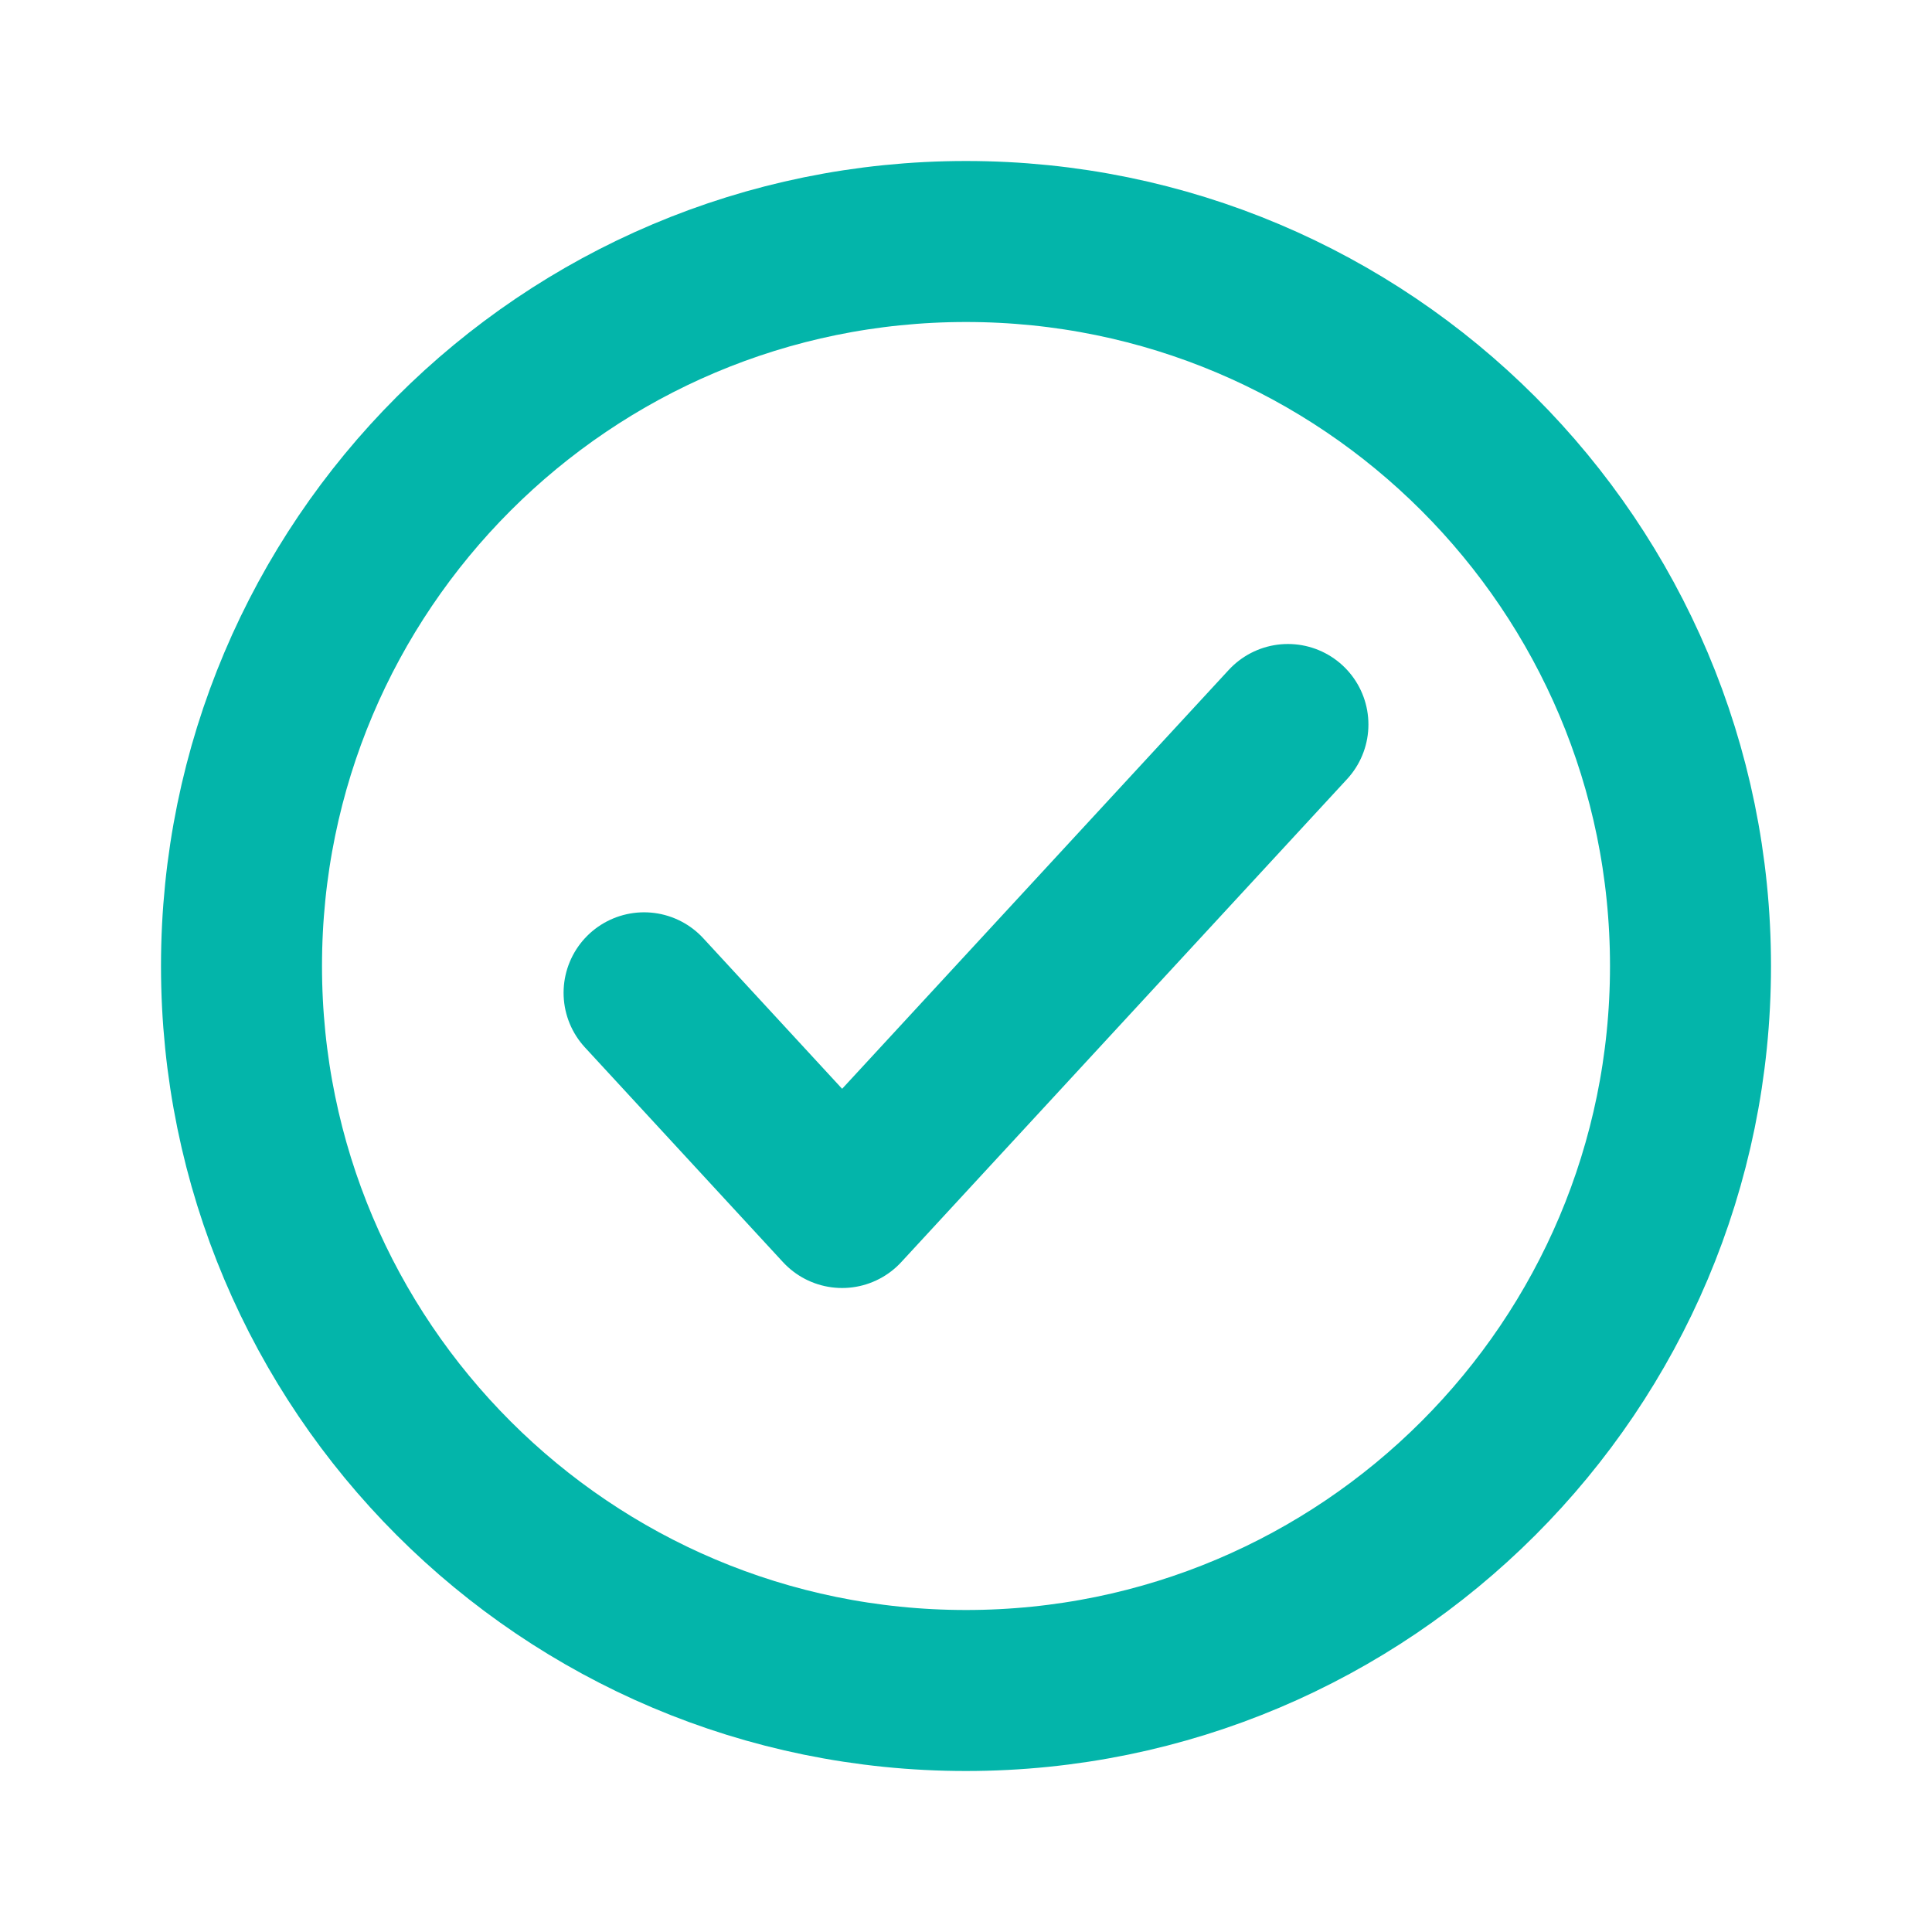
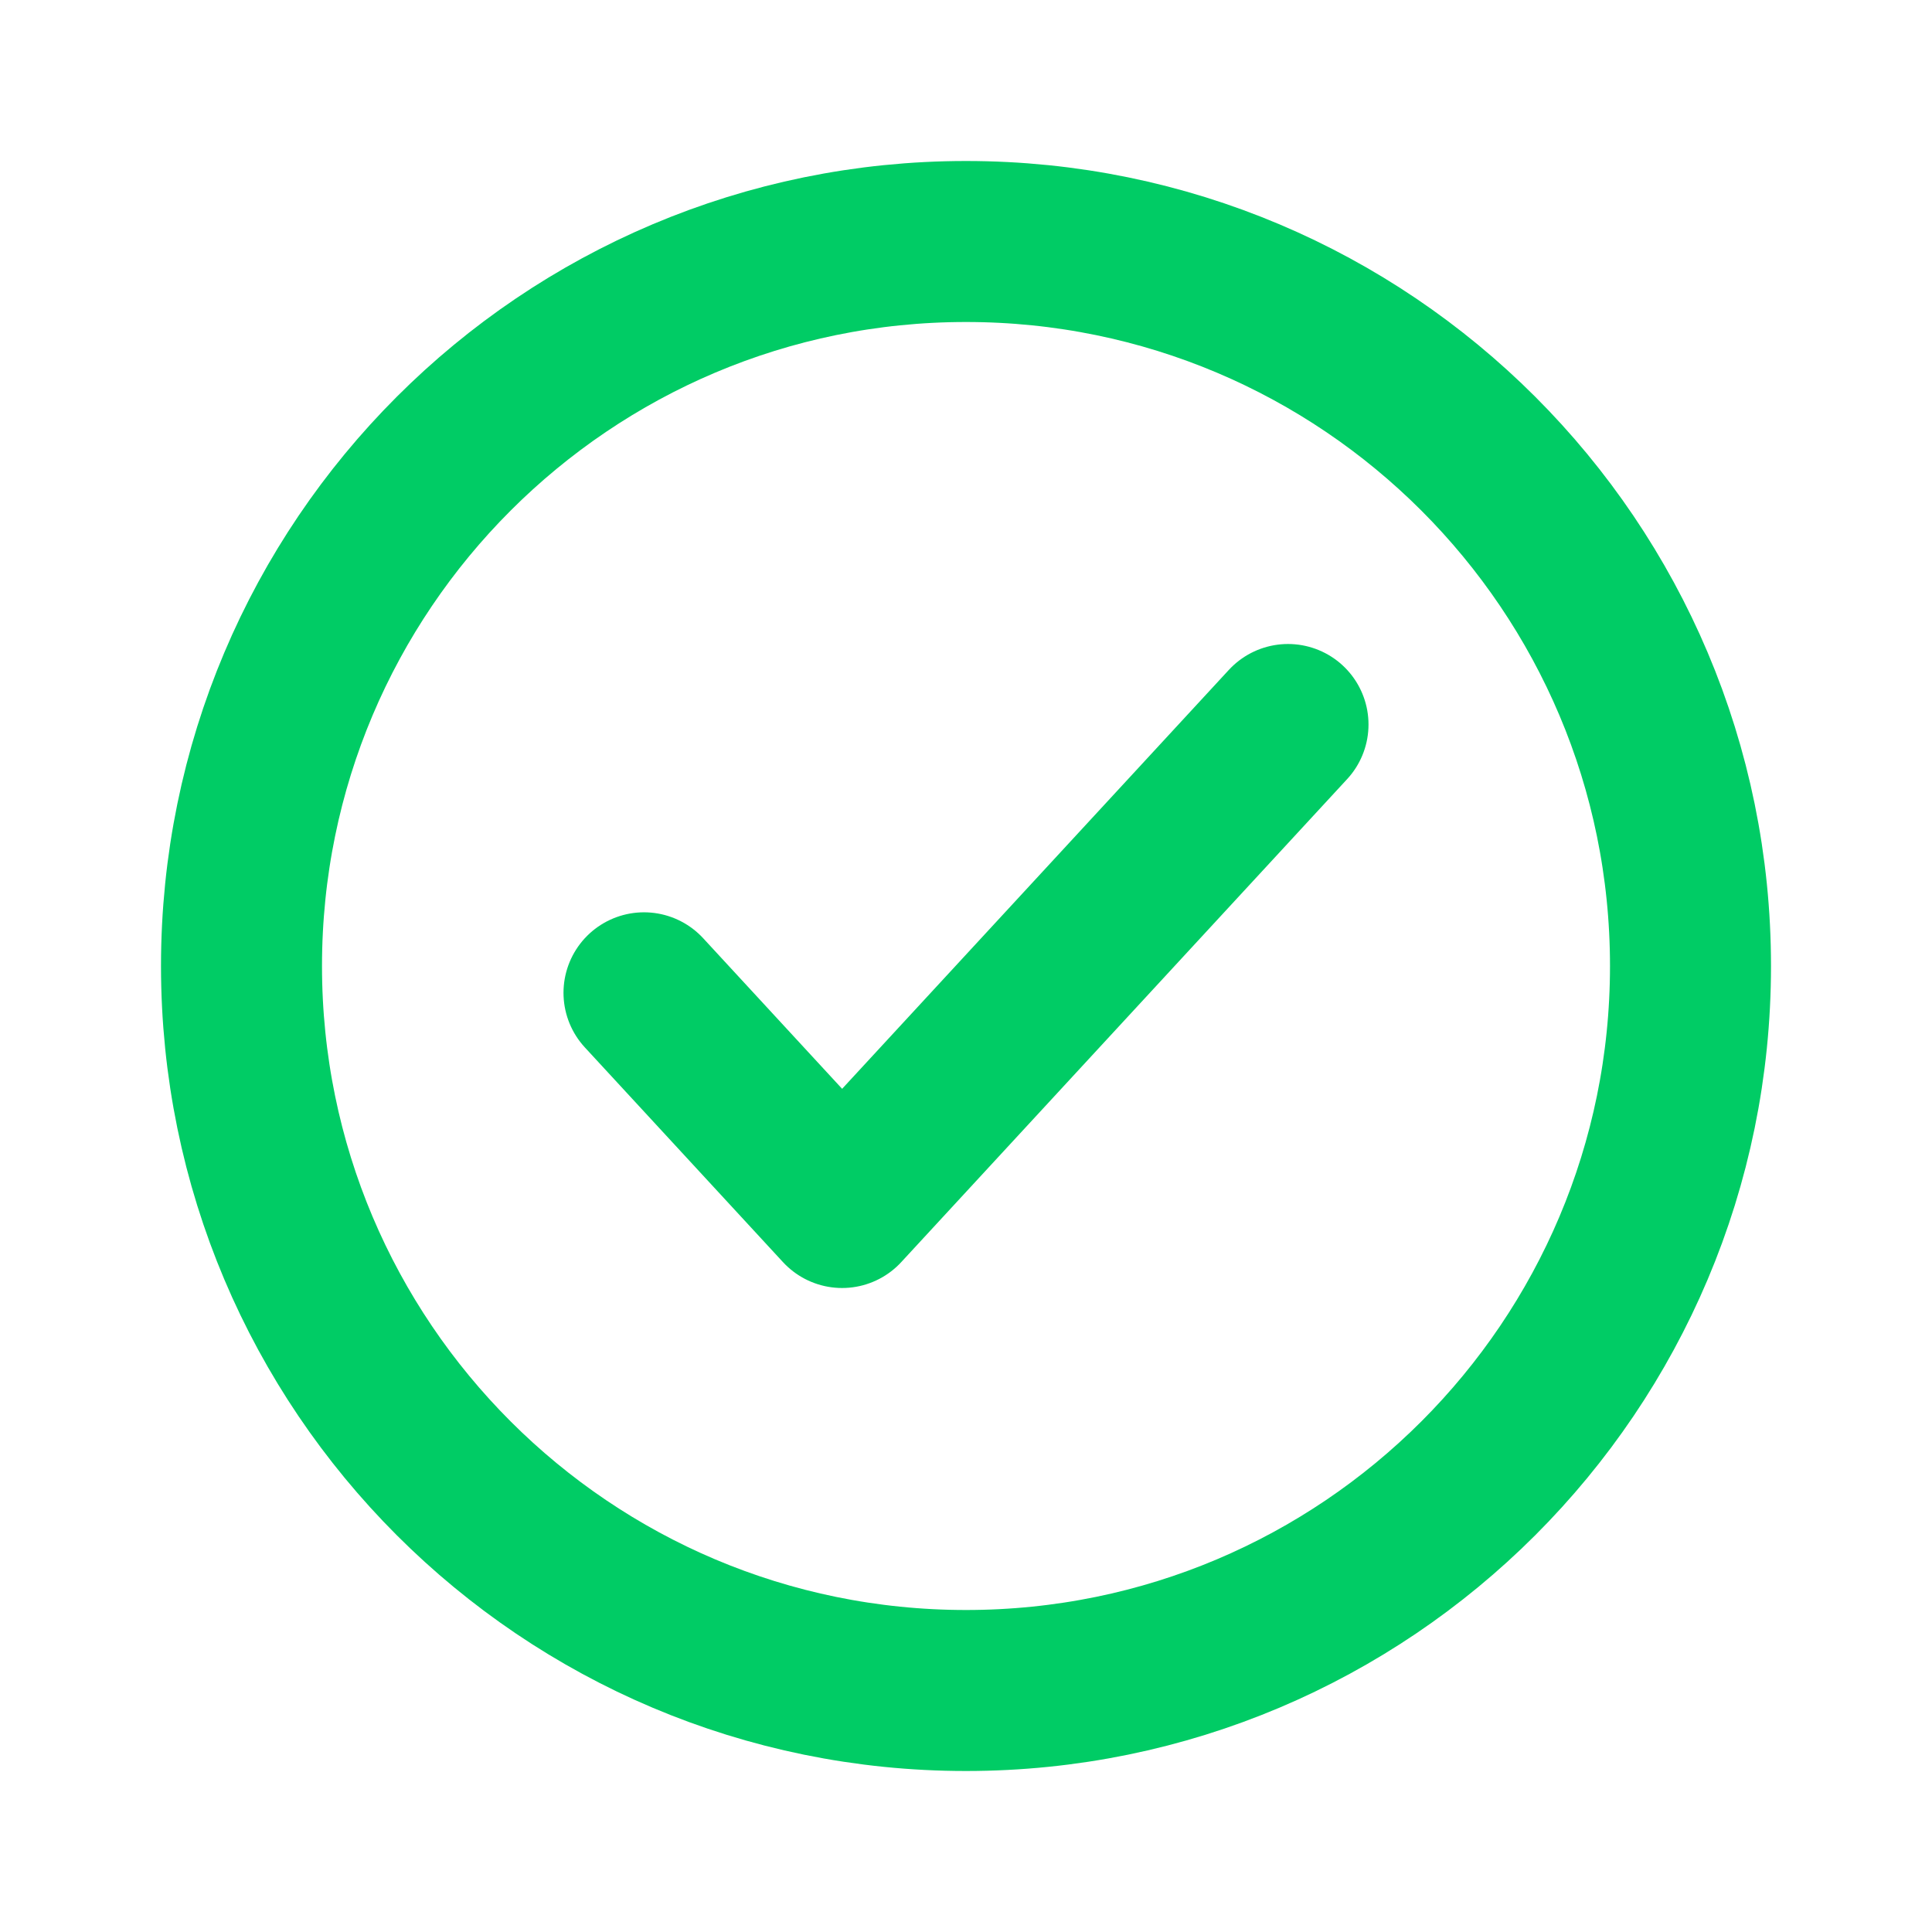
- <svg xmlns="http://www.w3.org/2000/svg" version="1.1" id="svg5153" x="0px" y="0px" viewBox="0 0 800 800" style="enable-background:new 0 0 800 800;" xml:space="preserve">
-   <style type="text/css">
- 	.st0{fill:none;stroke:#03B5AA;stroke-width:66.667;stroke-linecap:round;stroke-linejoin:round;stroke-miterlimit:133.333;}
- </style>
-   <path id="path5151" class="st0" d="M266.7,411.1l82,88.9l184.6-200 M700,400c0,165.7-134.3,300-300,300c-165.7,0-300-134.3-300-300  c0-165.7,134.3-300,300-300C565.7,100,700,234.3,700,400z" />
+ <svg xmlns="http://www.w3.org/2000/svg" width="800px" height="800px" viewBox="0 0 24 24" fill="none" version="1.1" id="svg5153">
+   <defs id="defs5157" />
+   <path d="M8 12.333L10.461 15L16 9M21 12C21 16.971 16.971 21 12 21C7.029 21 3 16.971 3 12C3 7.029 7.029 3 12 3C16.971 3 21 7.029 21 12Z" stroke="#000000" stroke-width="2" stroke-linecap="round" stroke-linejoin="round" id="path5151" style="stroke-width:2;stroke-dasharray:none;stroke:#00cc65;stroke-opacity:1" />
</svg>
